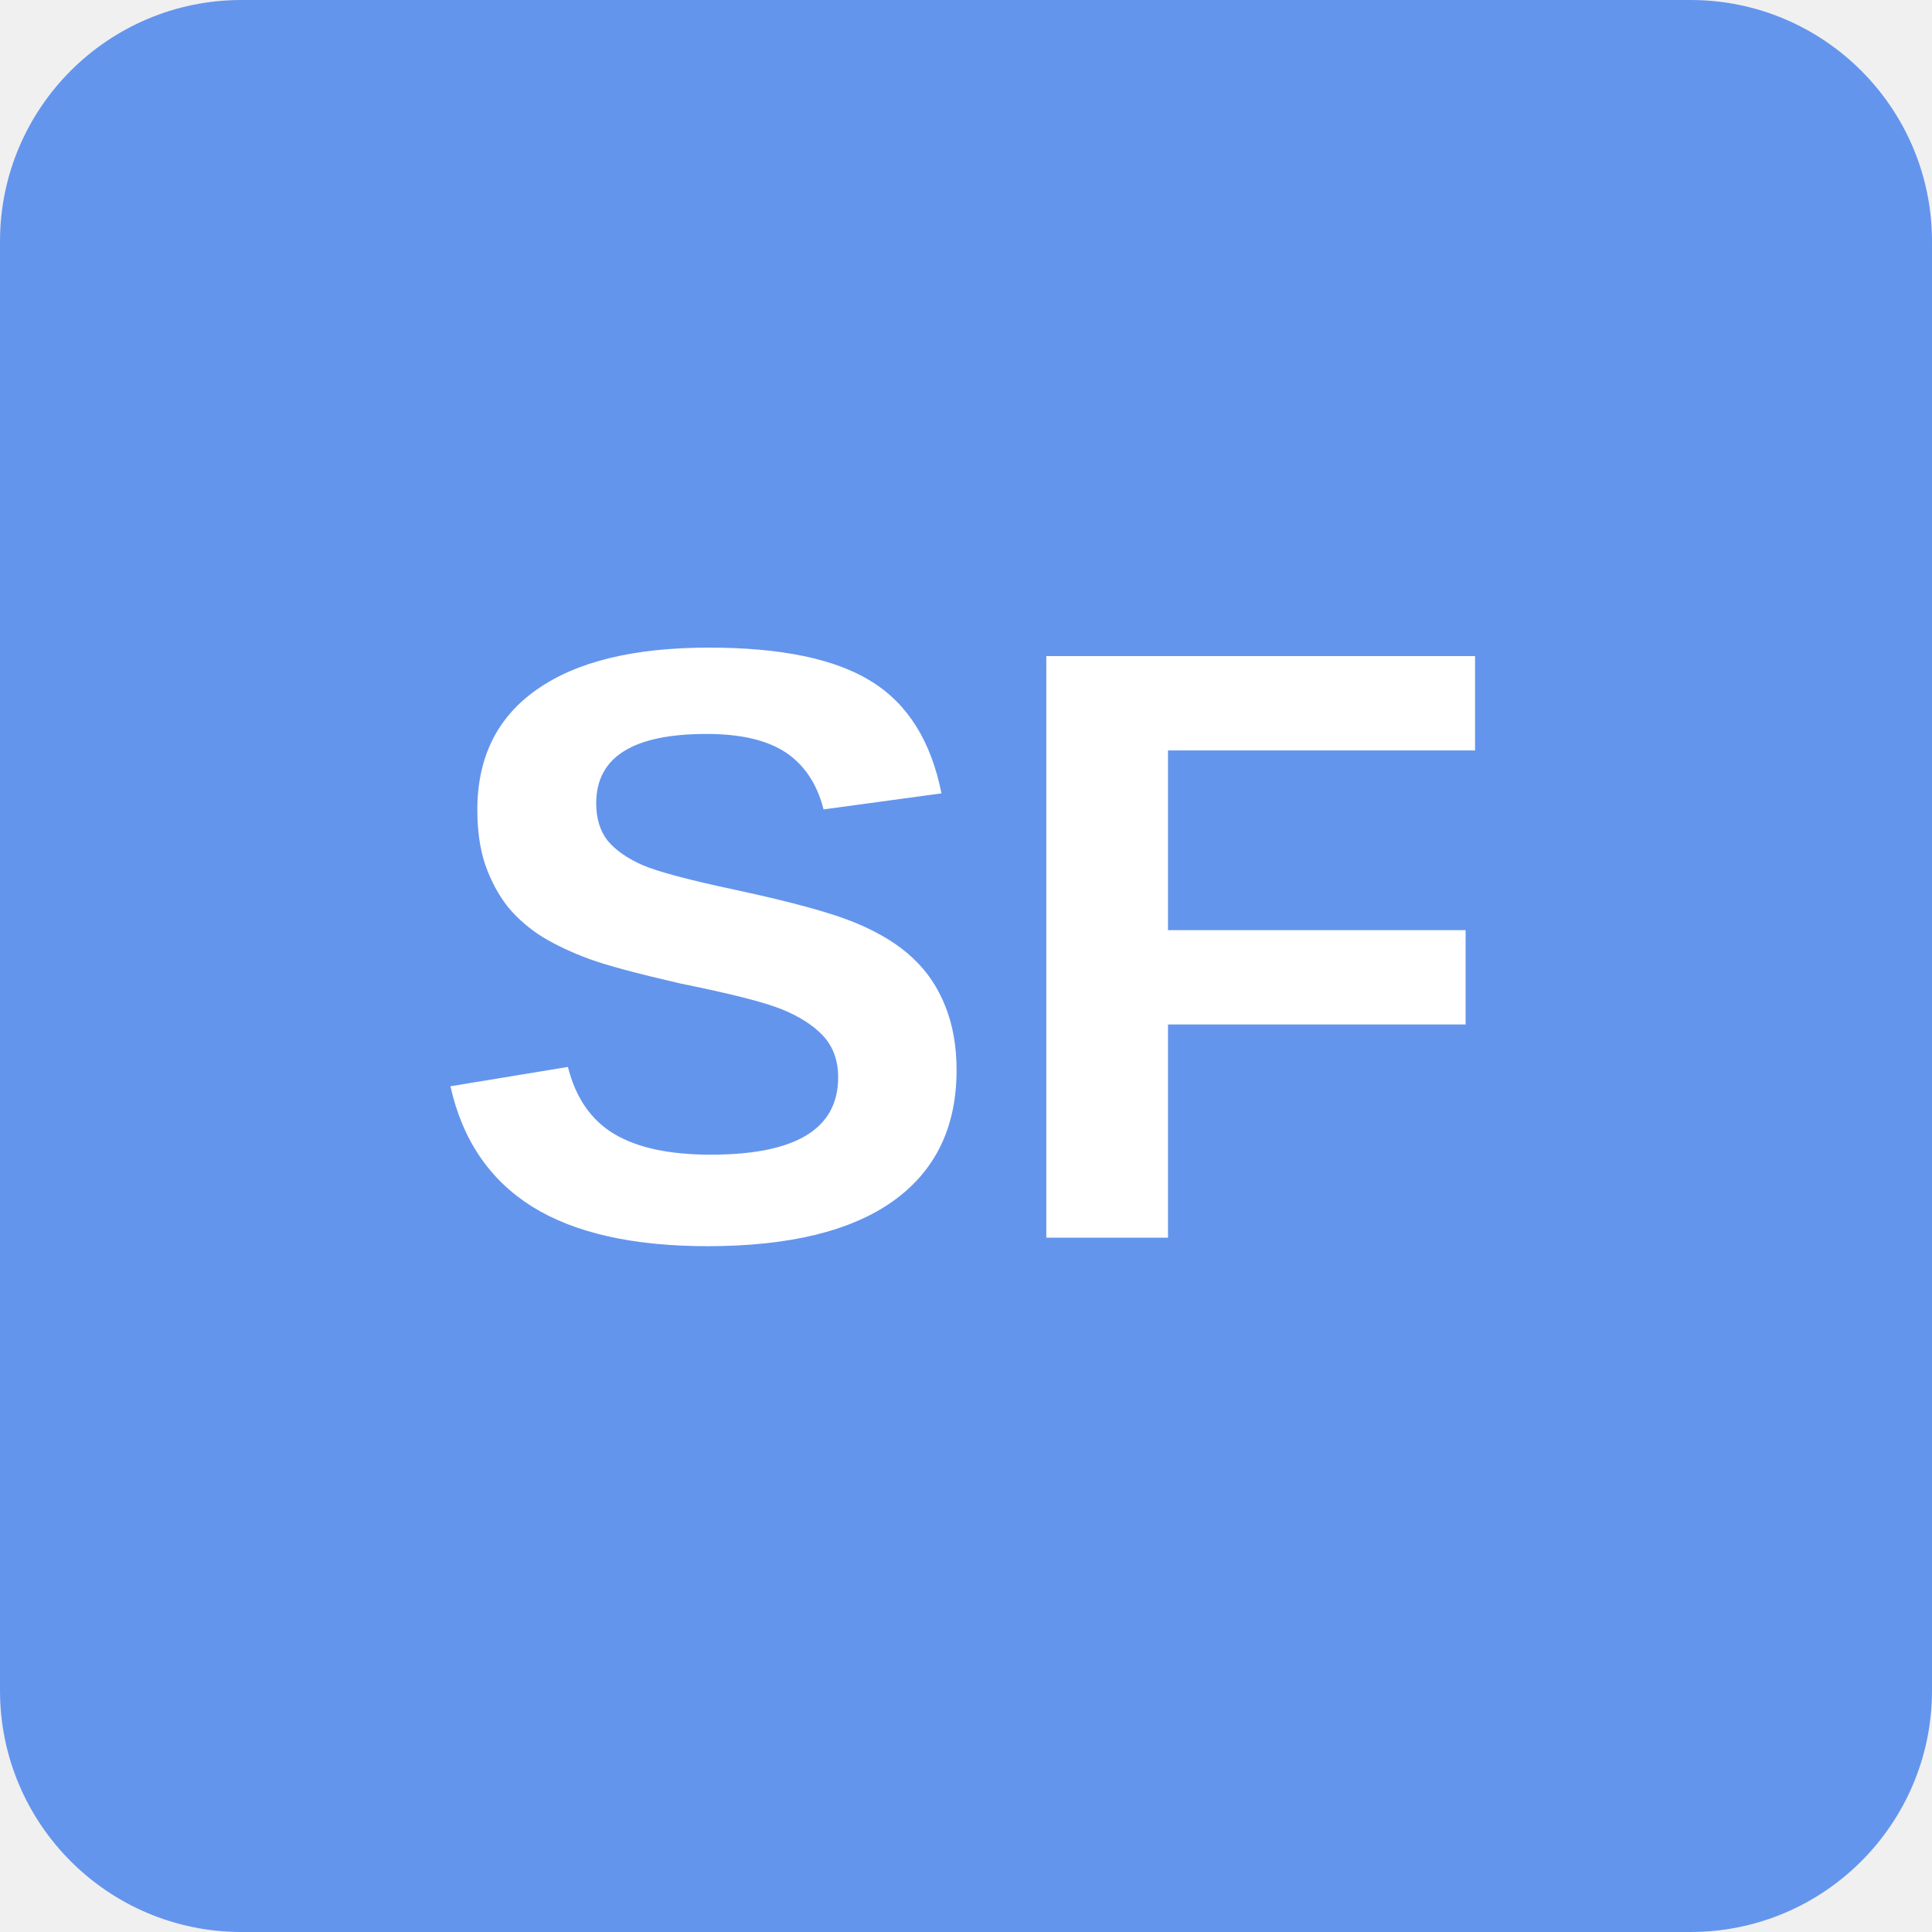
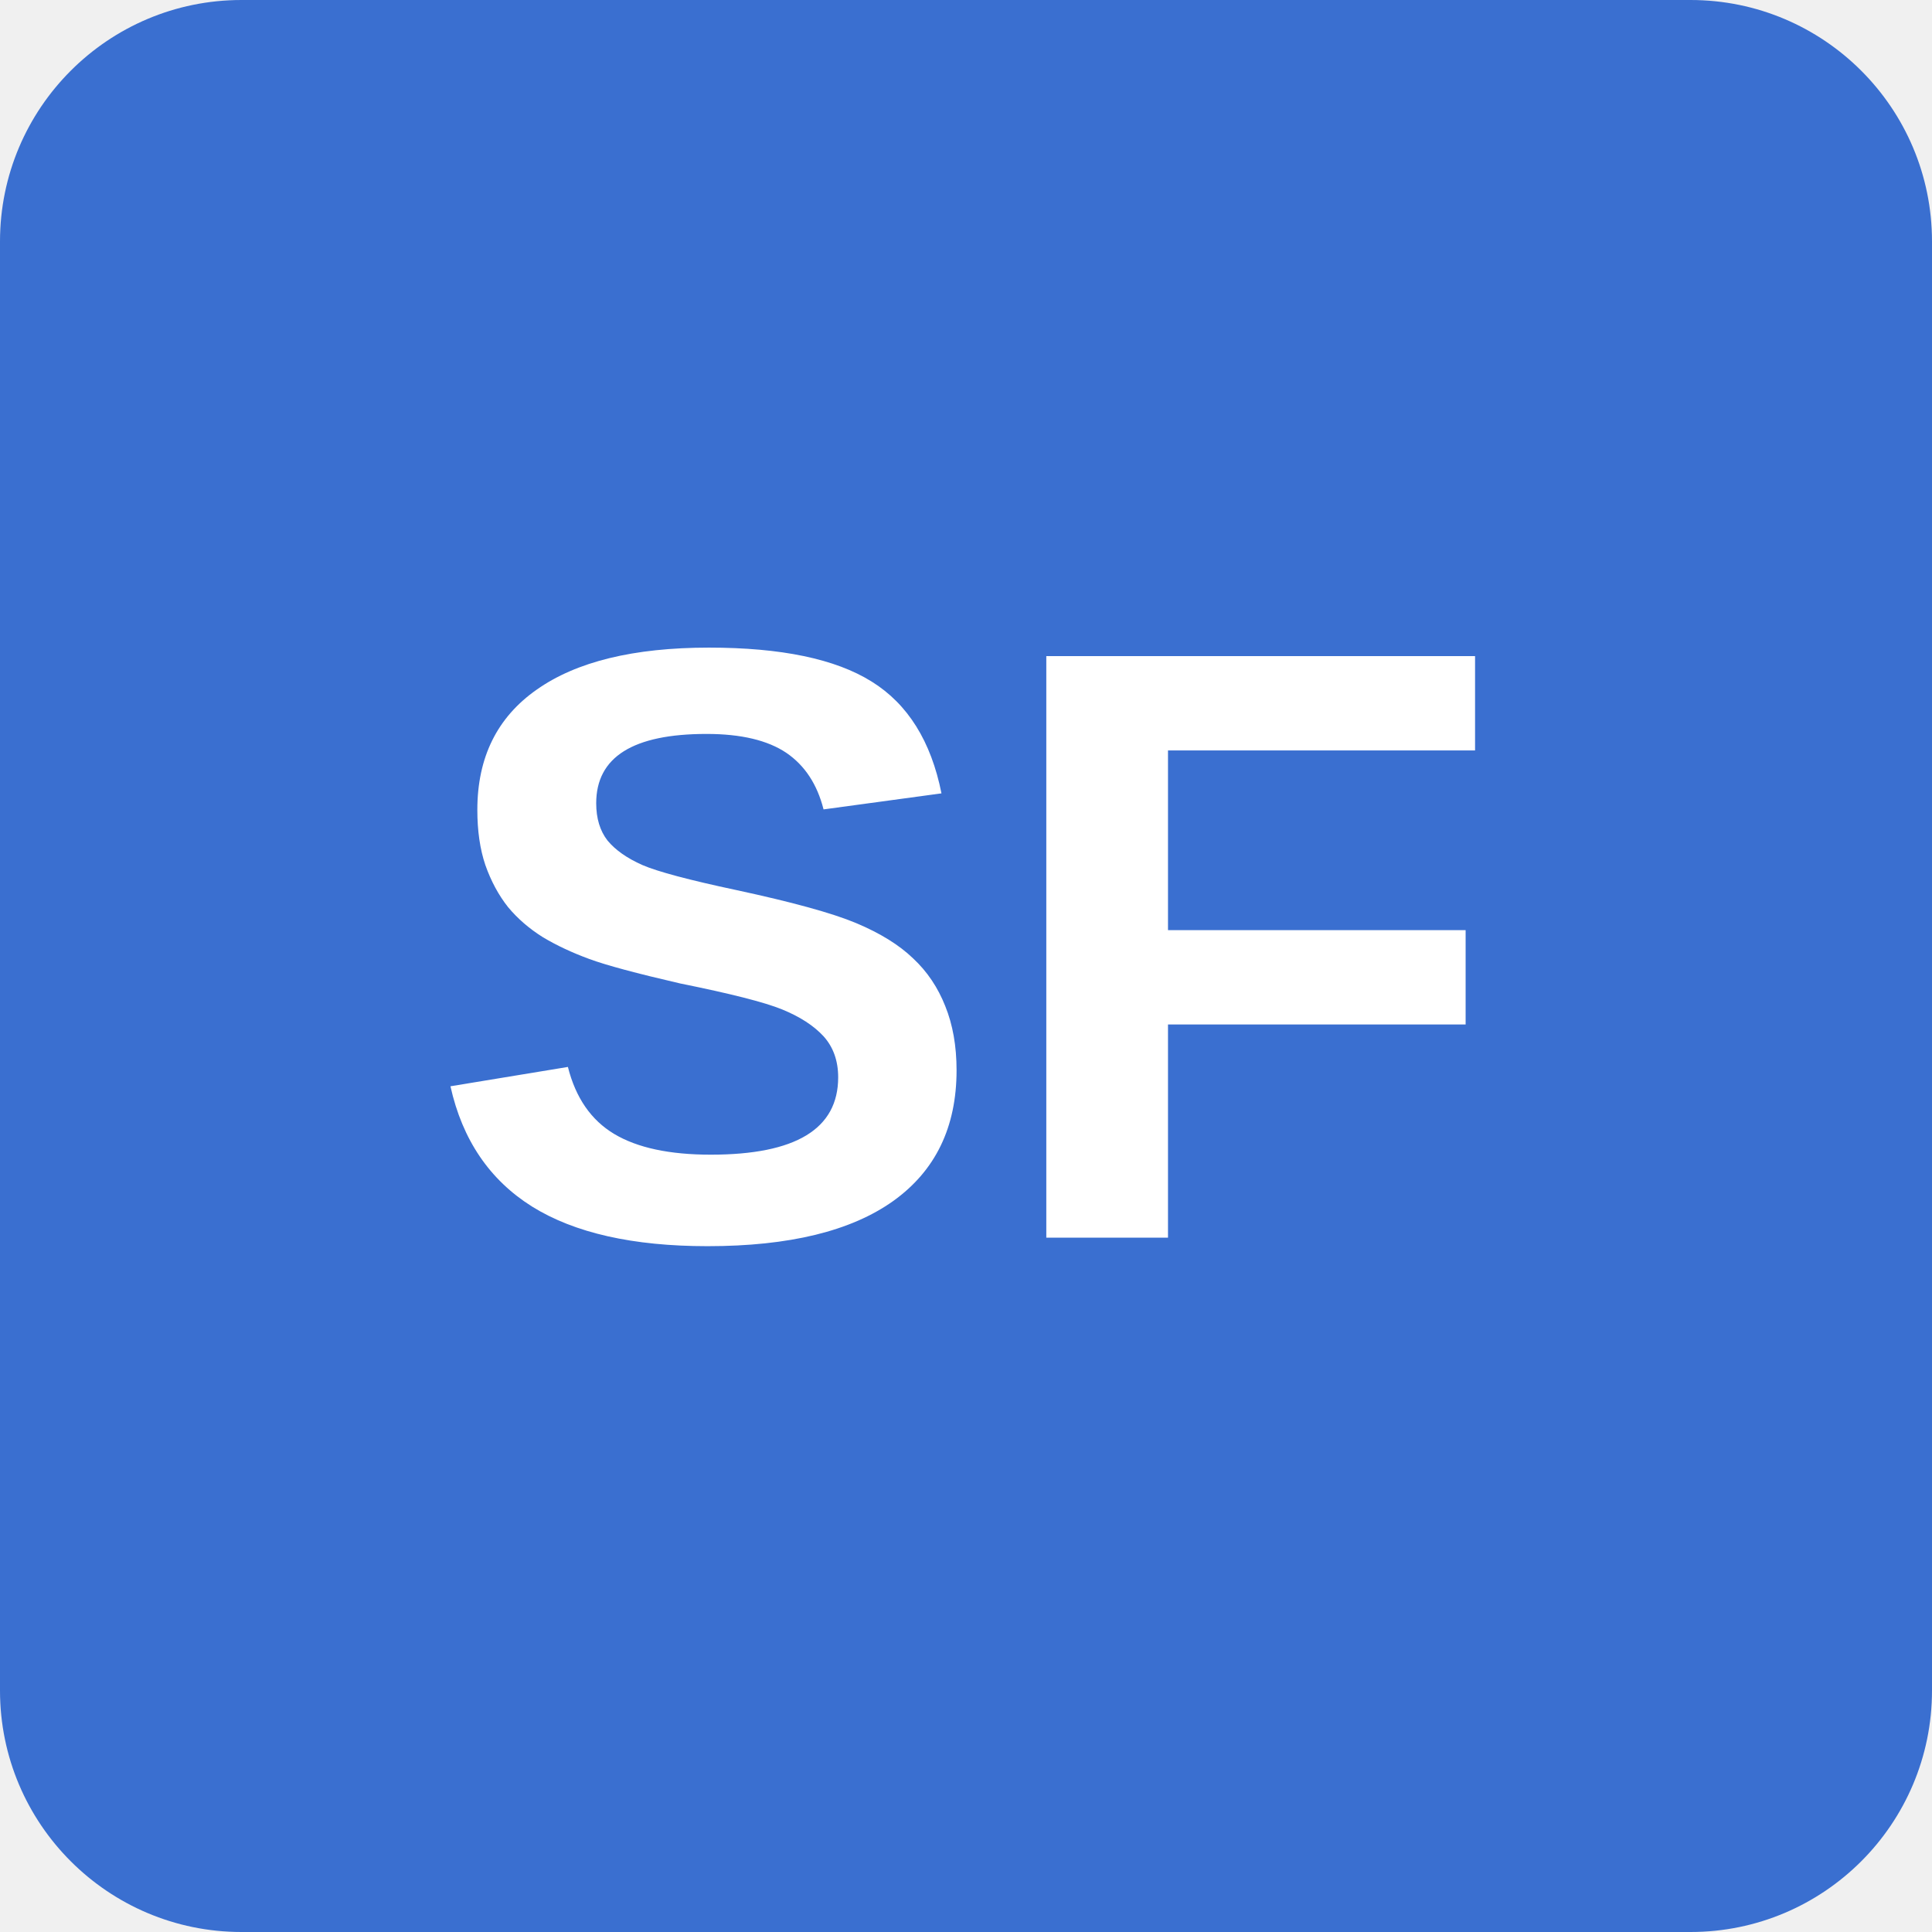
<svg xmlns="http://www.w3.org/2000/svg" viewBox="0 0 64 64">
-   <rect width="64" height="64" rx="8" fill="#6495ED" />
+   <rect width="64" height="64" rx="8" fill="#3a6fd0" />
  <text x="32" y="41" text-anchor="middle" font-family="Arial, Helvetica, sans-serif" font-size="28" font-weight="600" fill="#ffffff">SF</text>
</svg>
